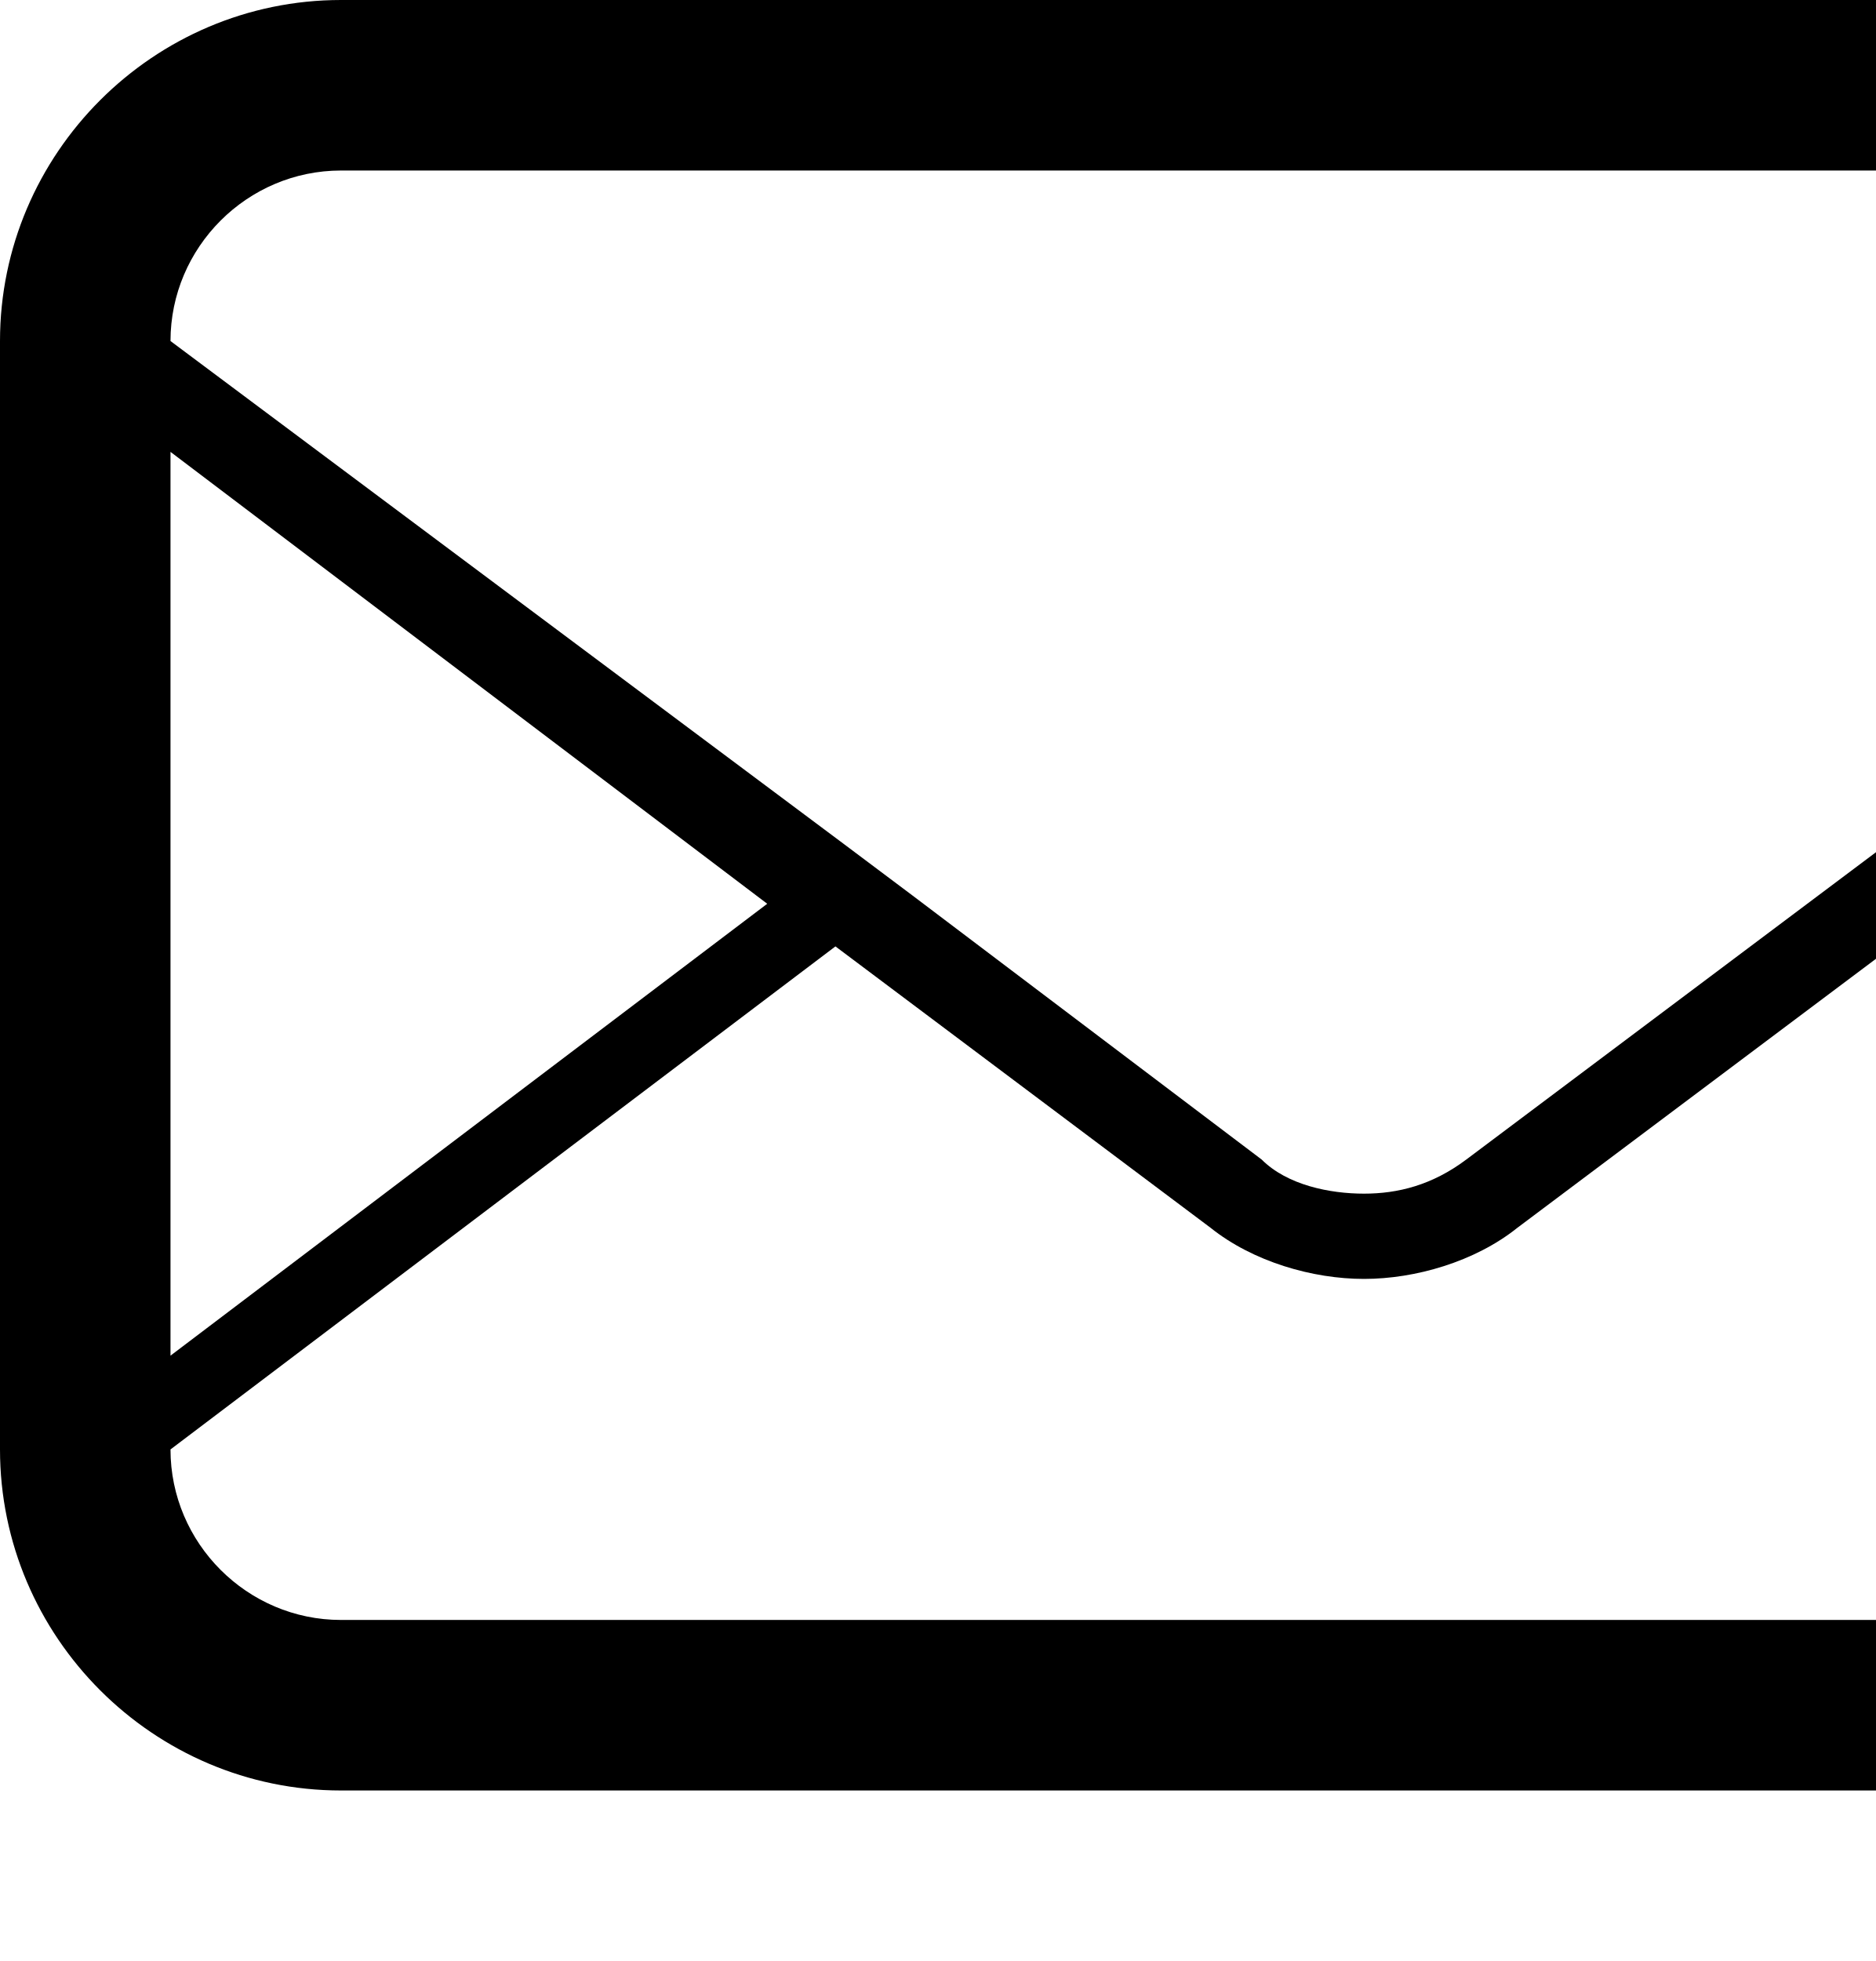
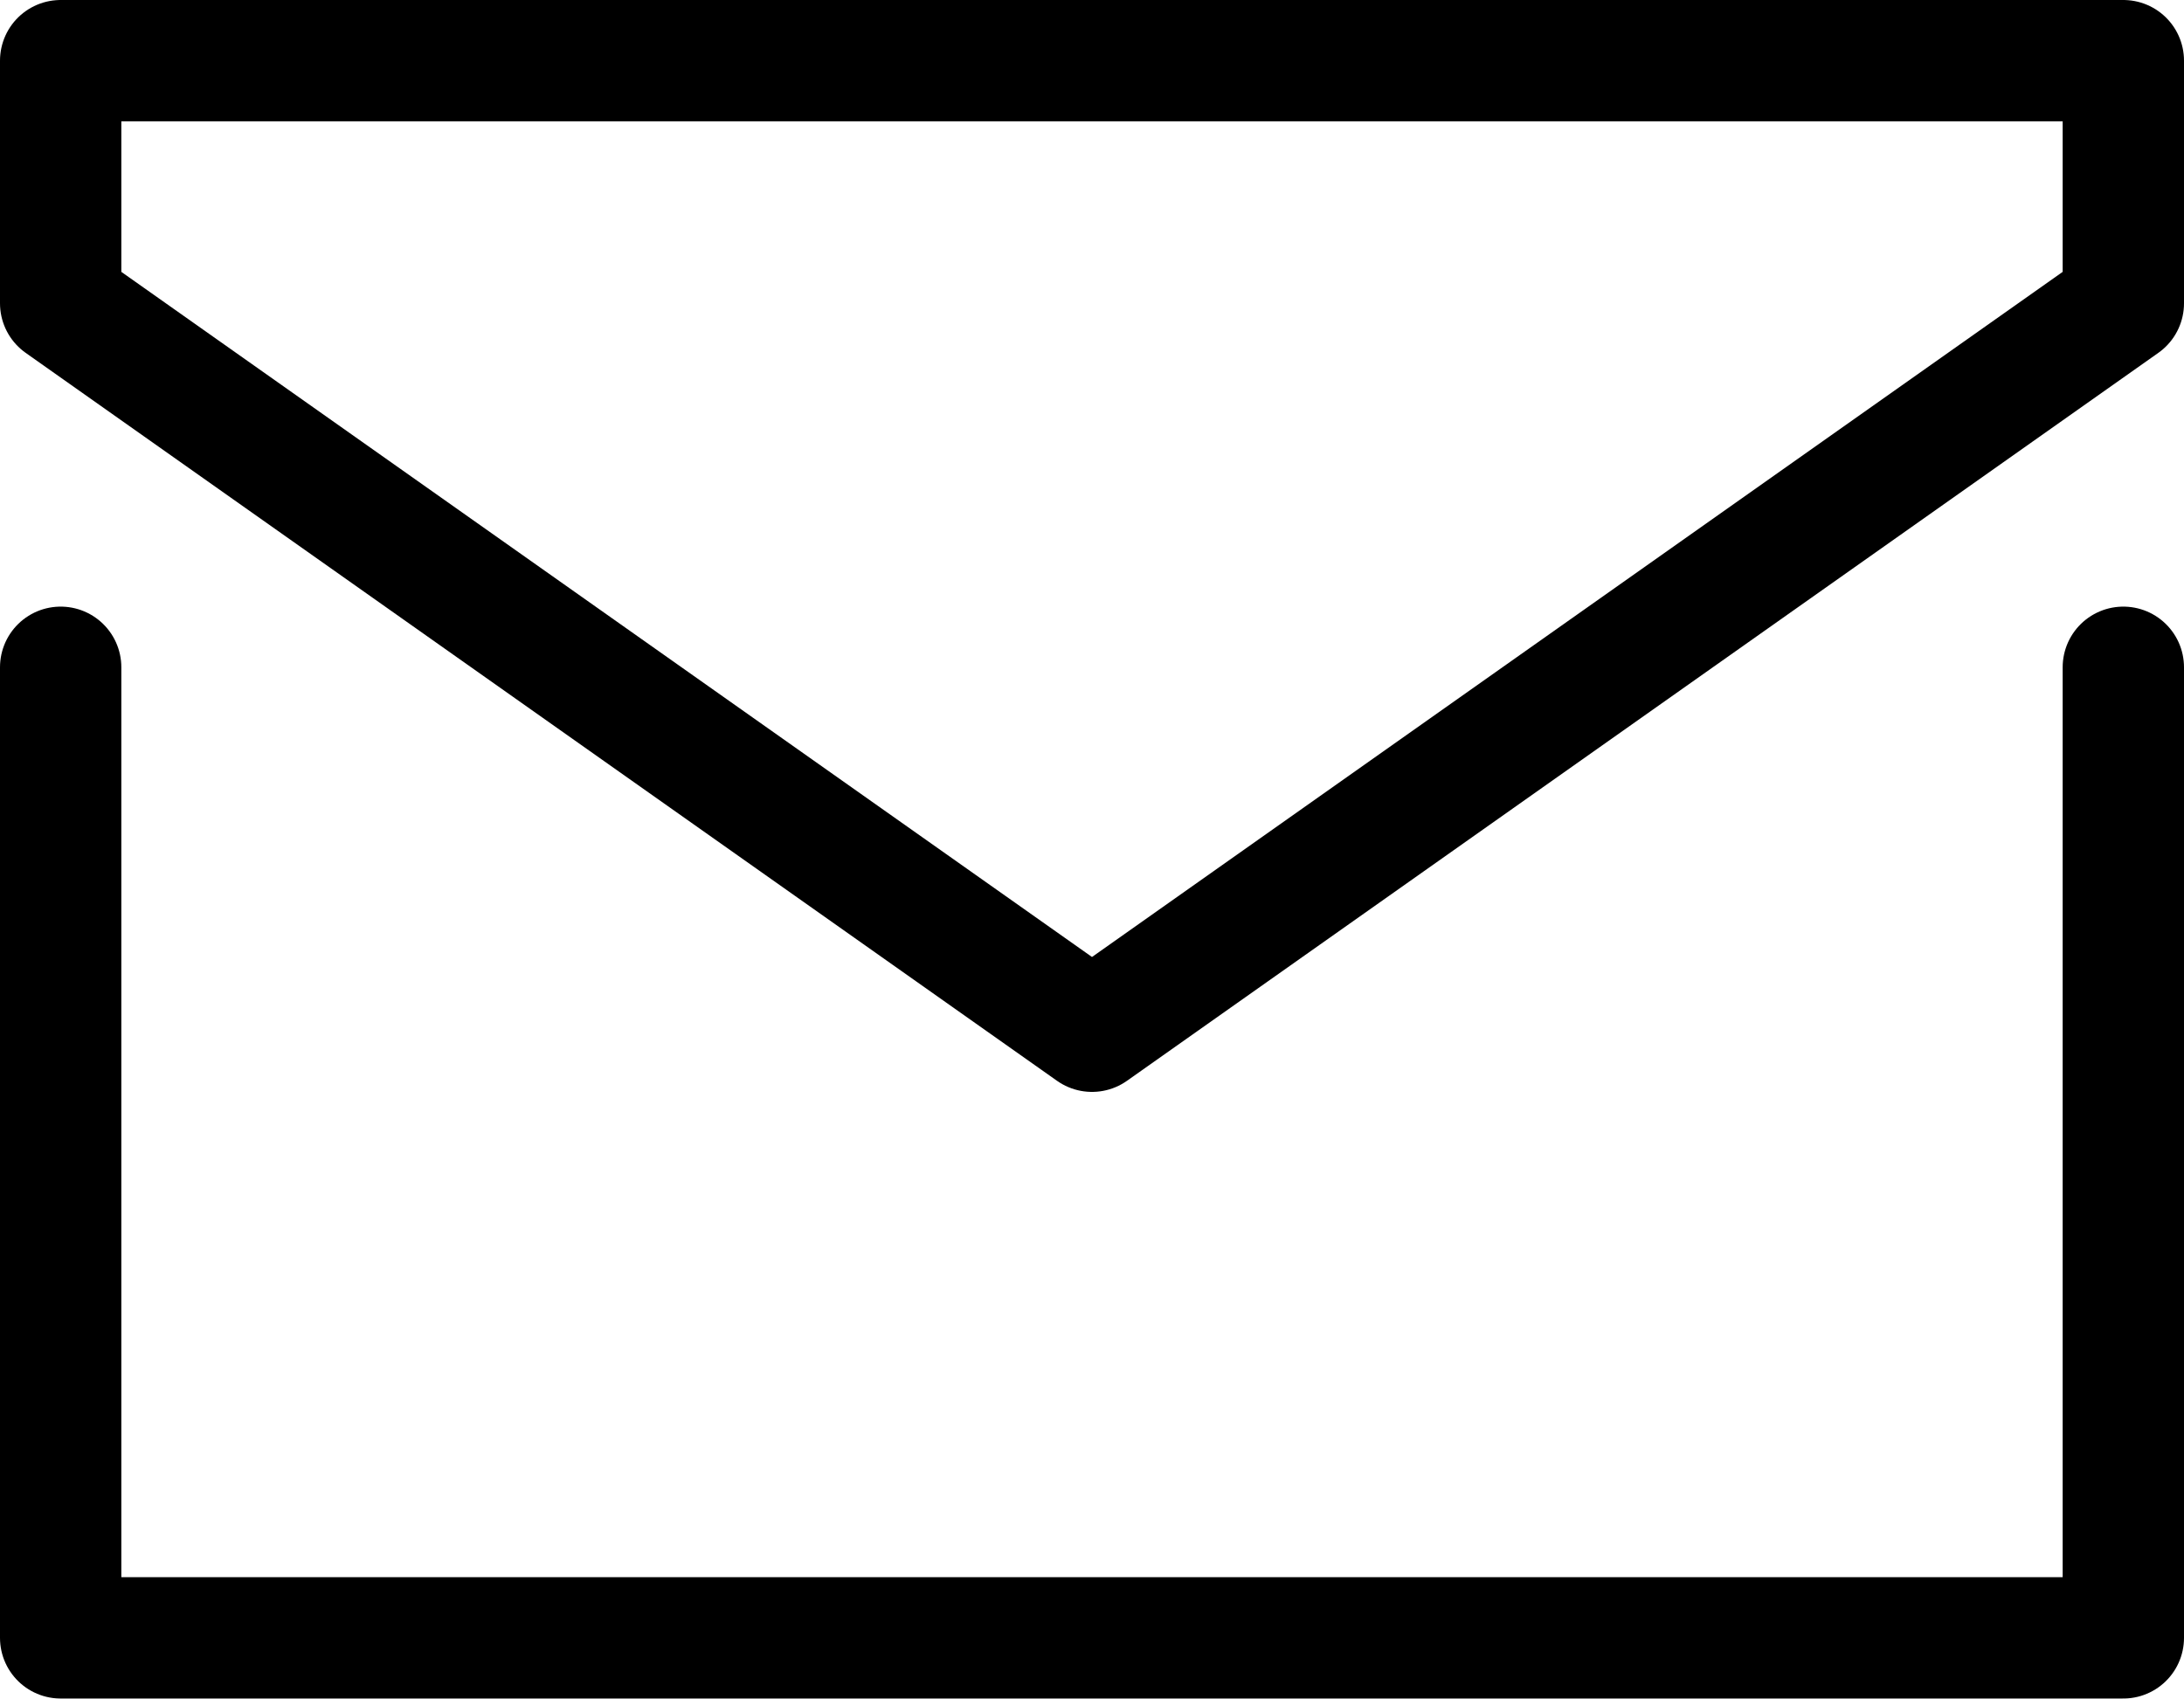
- <svg xmlns="http://www.w3.org/2000/svg" width="22" height="23" viewBox="0 0 22 23" fill="none">
-   <path d="M28 0H4C1.8 0 0 1.8 0 4V17C0 19.2 1.8 21 4 21H28C30.2 21 32 19.2 32 17V4C32 1.8 30.2 0 28 0ZM2 5.3L9 10.6L2 15.9V5.3ZM30 17C30 18.1 29.1 19 28 19H4C2.9 19 2 18.1 2 17L9.8 11.1L14.2 14.4C14.7 14.8 15.4 15 16 15C16.6 15 17.3 14.8 17.8 14.4L22.2 11.1L30 17ZM30 15.8L23 10.5L30 5.2V15.8ZM17.2 13.6C16.8 13.9 16.4 14 16 14C15.6 14 15.1 13.9 14.8 13.6L10.7 10.5L9.9 9.9L2 4C2 2.9 2.9 2 4 2H28C29.1 2 30 2.9 30 4L17.2 13.6Z" fill="black" />
+ <svg xmlns="http://www.w3.org/2000/svg" width="18" height="14" viewBox="0 0 18 14" fill="none">
+   <path d="M0.5 5.5V13.5H17.5V5.5M0.5 0.5H17.5V2.5L9 8.5L0.5 2.5V0.5Z" stroke="black" stroke-linecap="round" stroke-linejoin="round" />
</svg>
